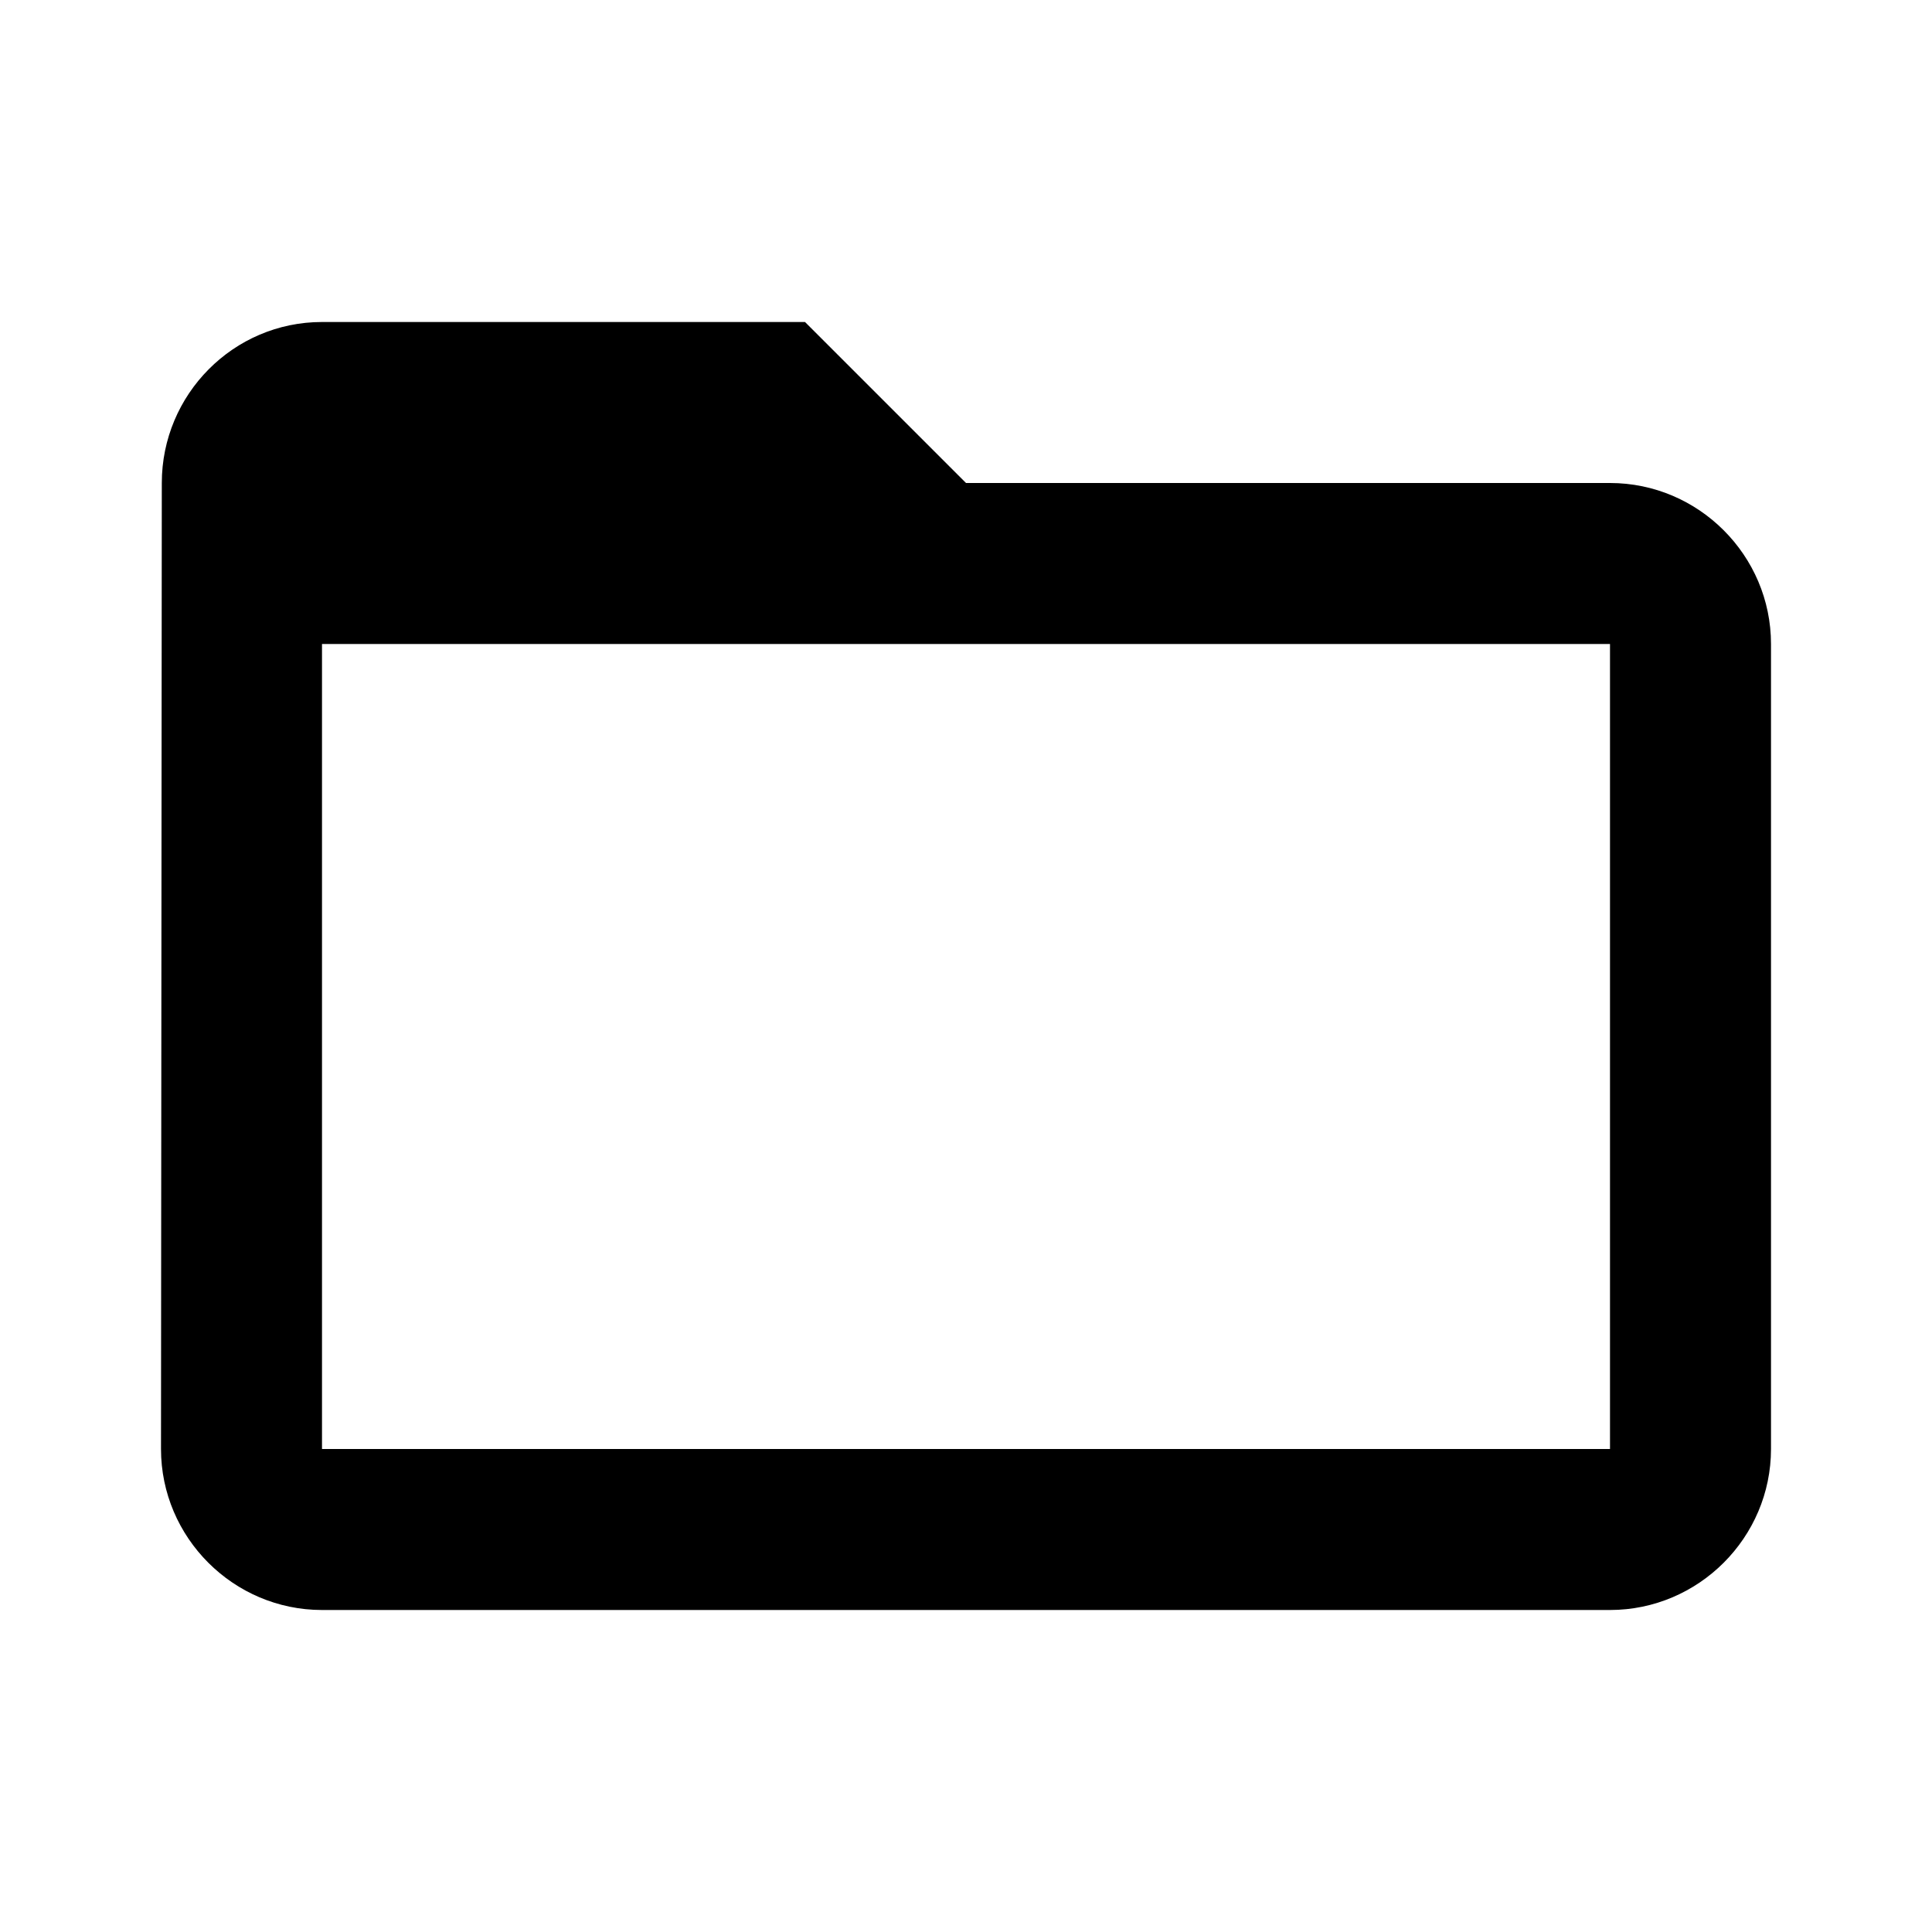
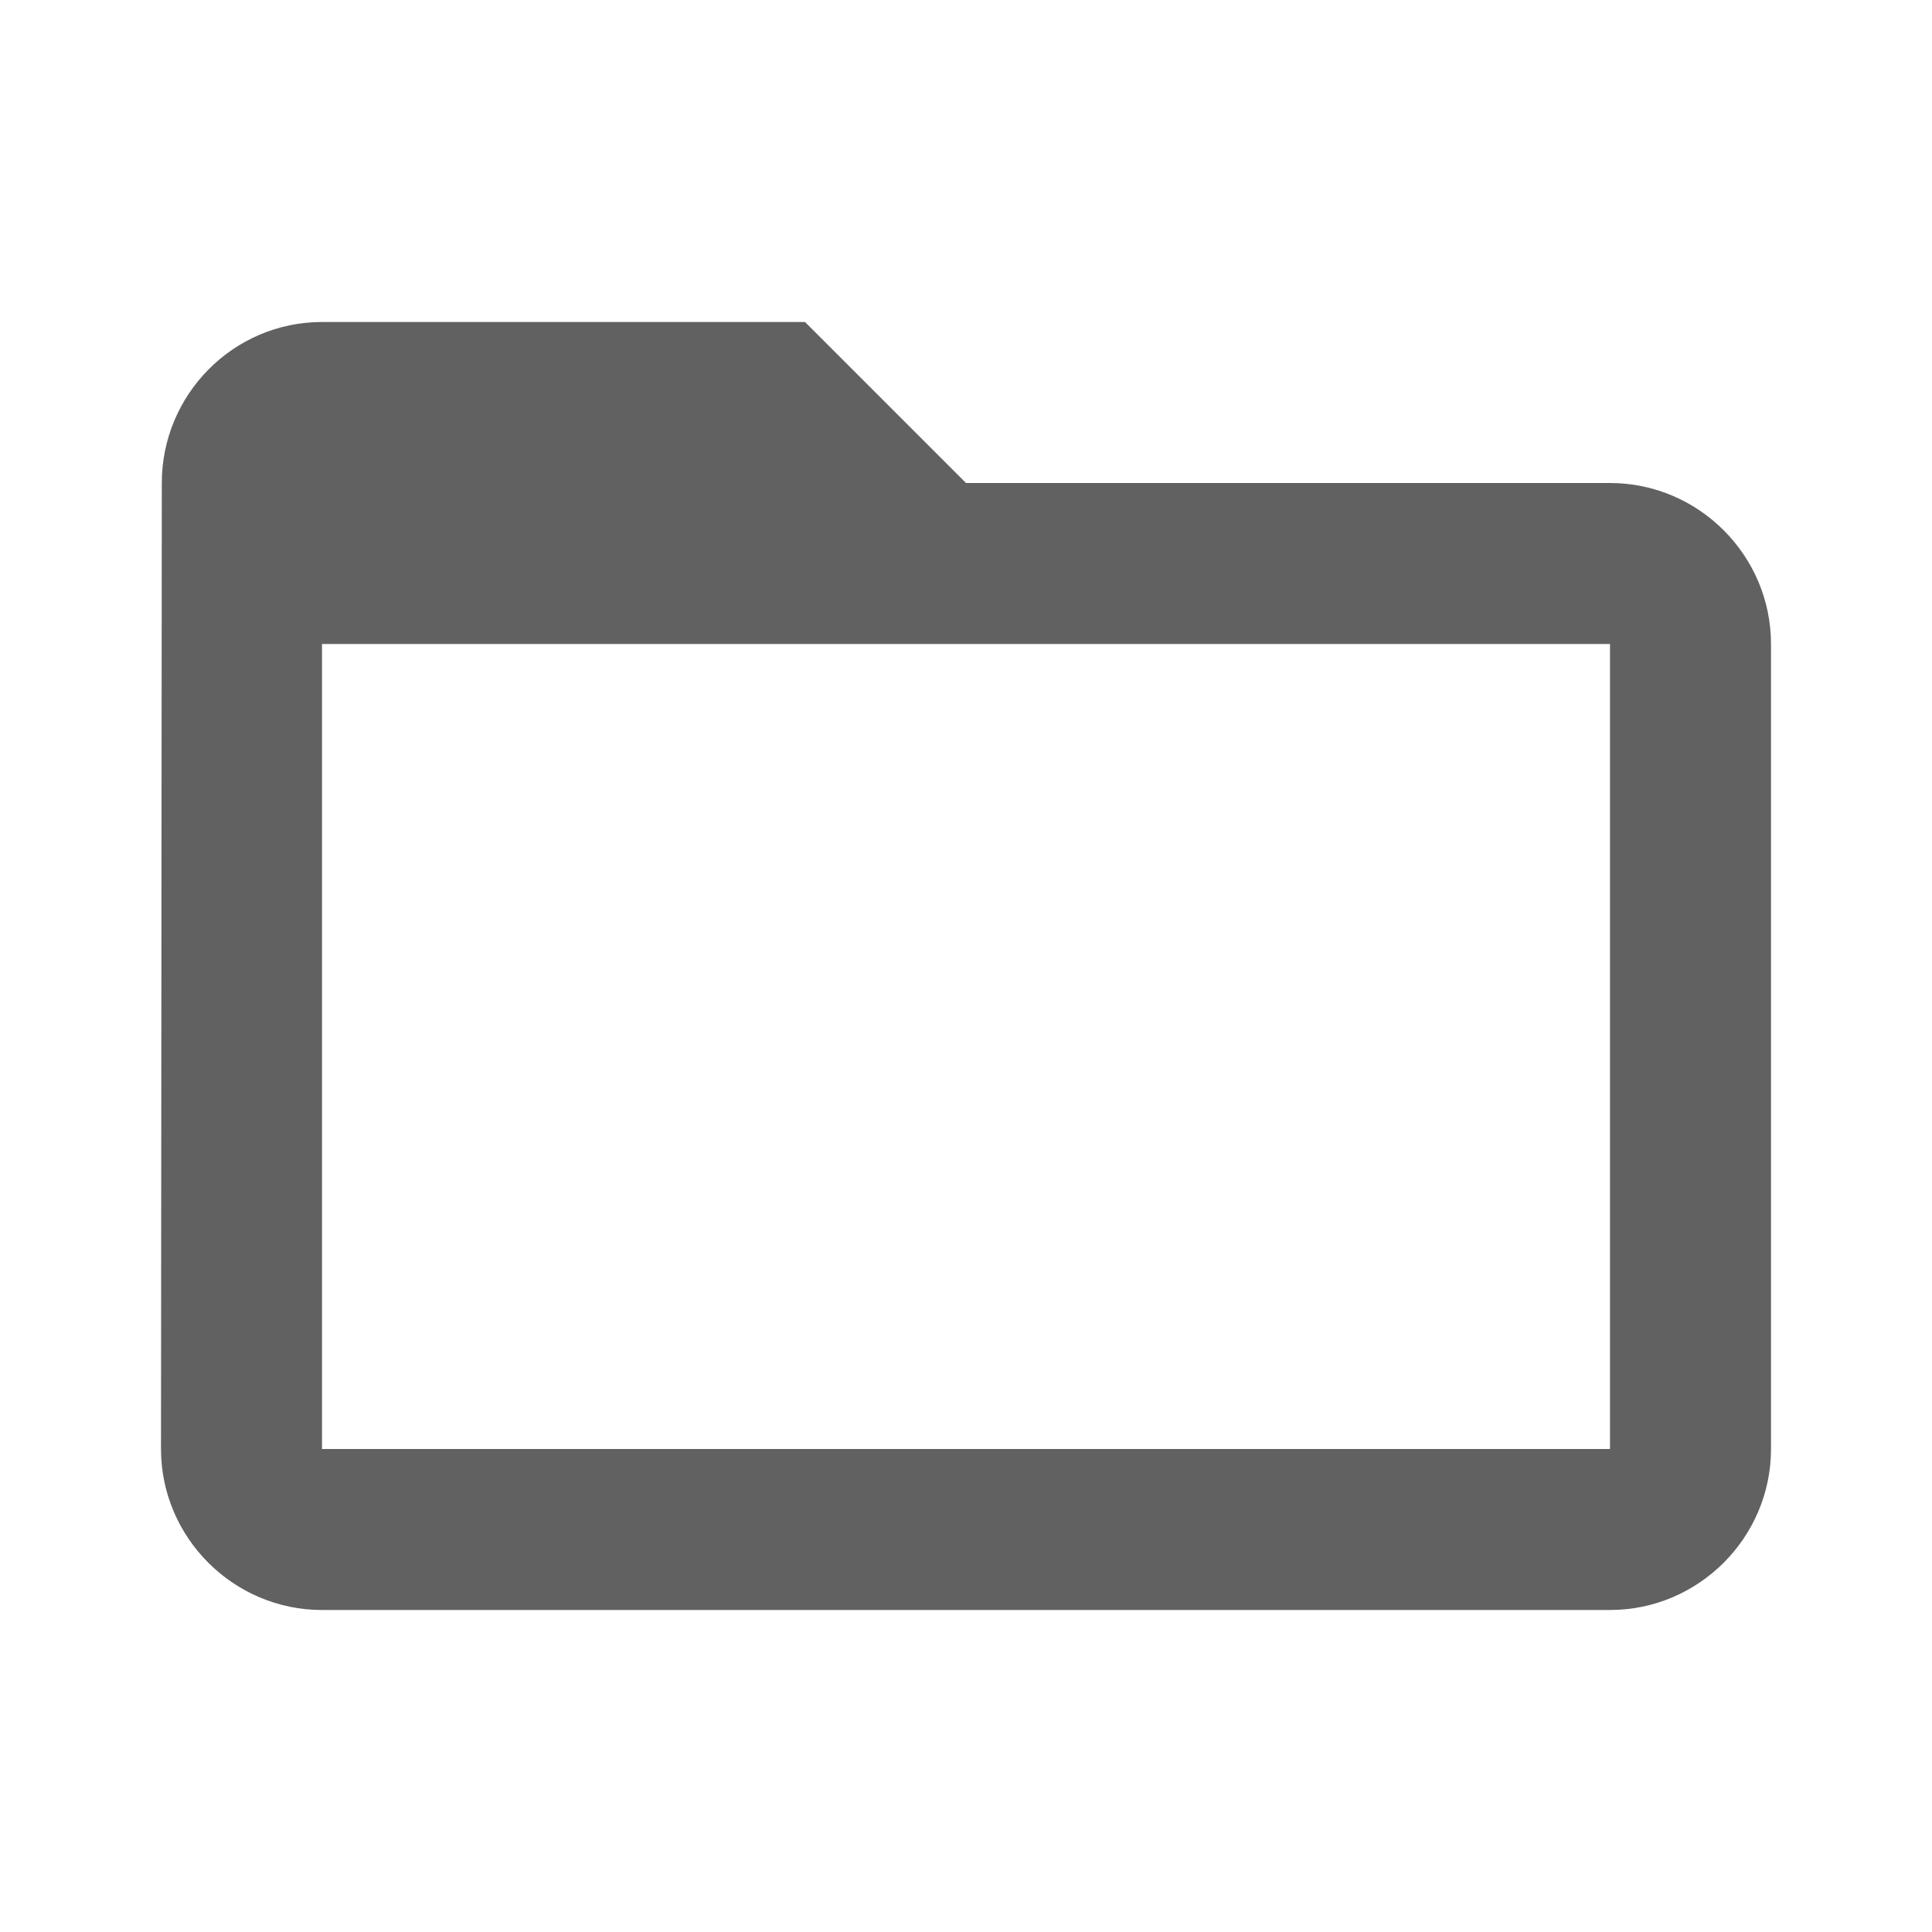
- <svg xmlns="http://www.w3.org/2000/svg" fill="#000000" height="18" viewBox="0 0 24 24" width="18">
+ <svg xmlns="http://www.w3.org/2000/svg" fill="#616161" height="18" viewBox="0 0 24 24" width="18">
  <path d="M0 0h24v24H0z" fill="none" />
  <path d="M20 6h-8l-2-2H4c-1.1 0-1.99.9-1.99 2L2 18c0 1.1.9 2 2 2h16c1.1 0 2-.9 2-2V8c0-1.1-.9-2-2-2zm0 12H4V8h16v10z" />
</svg>
